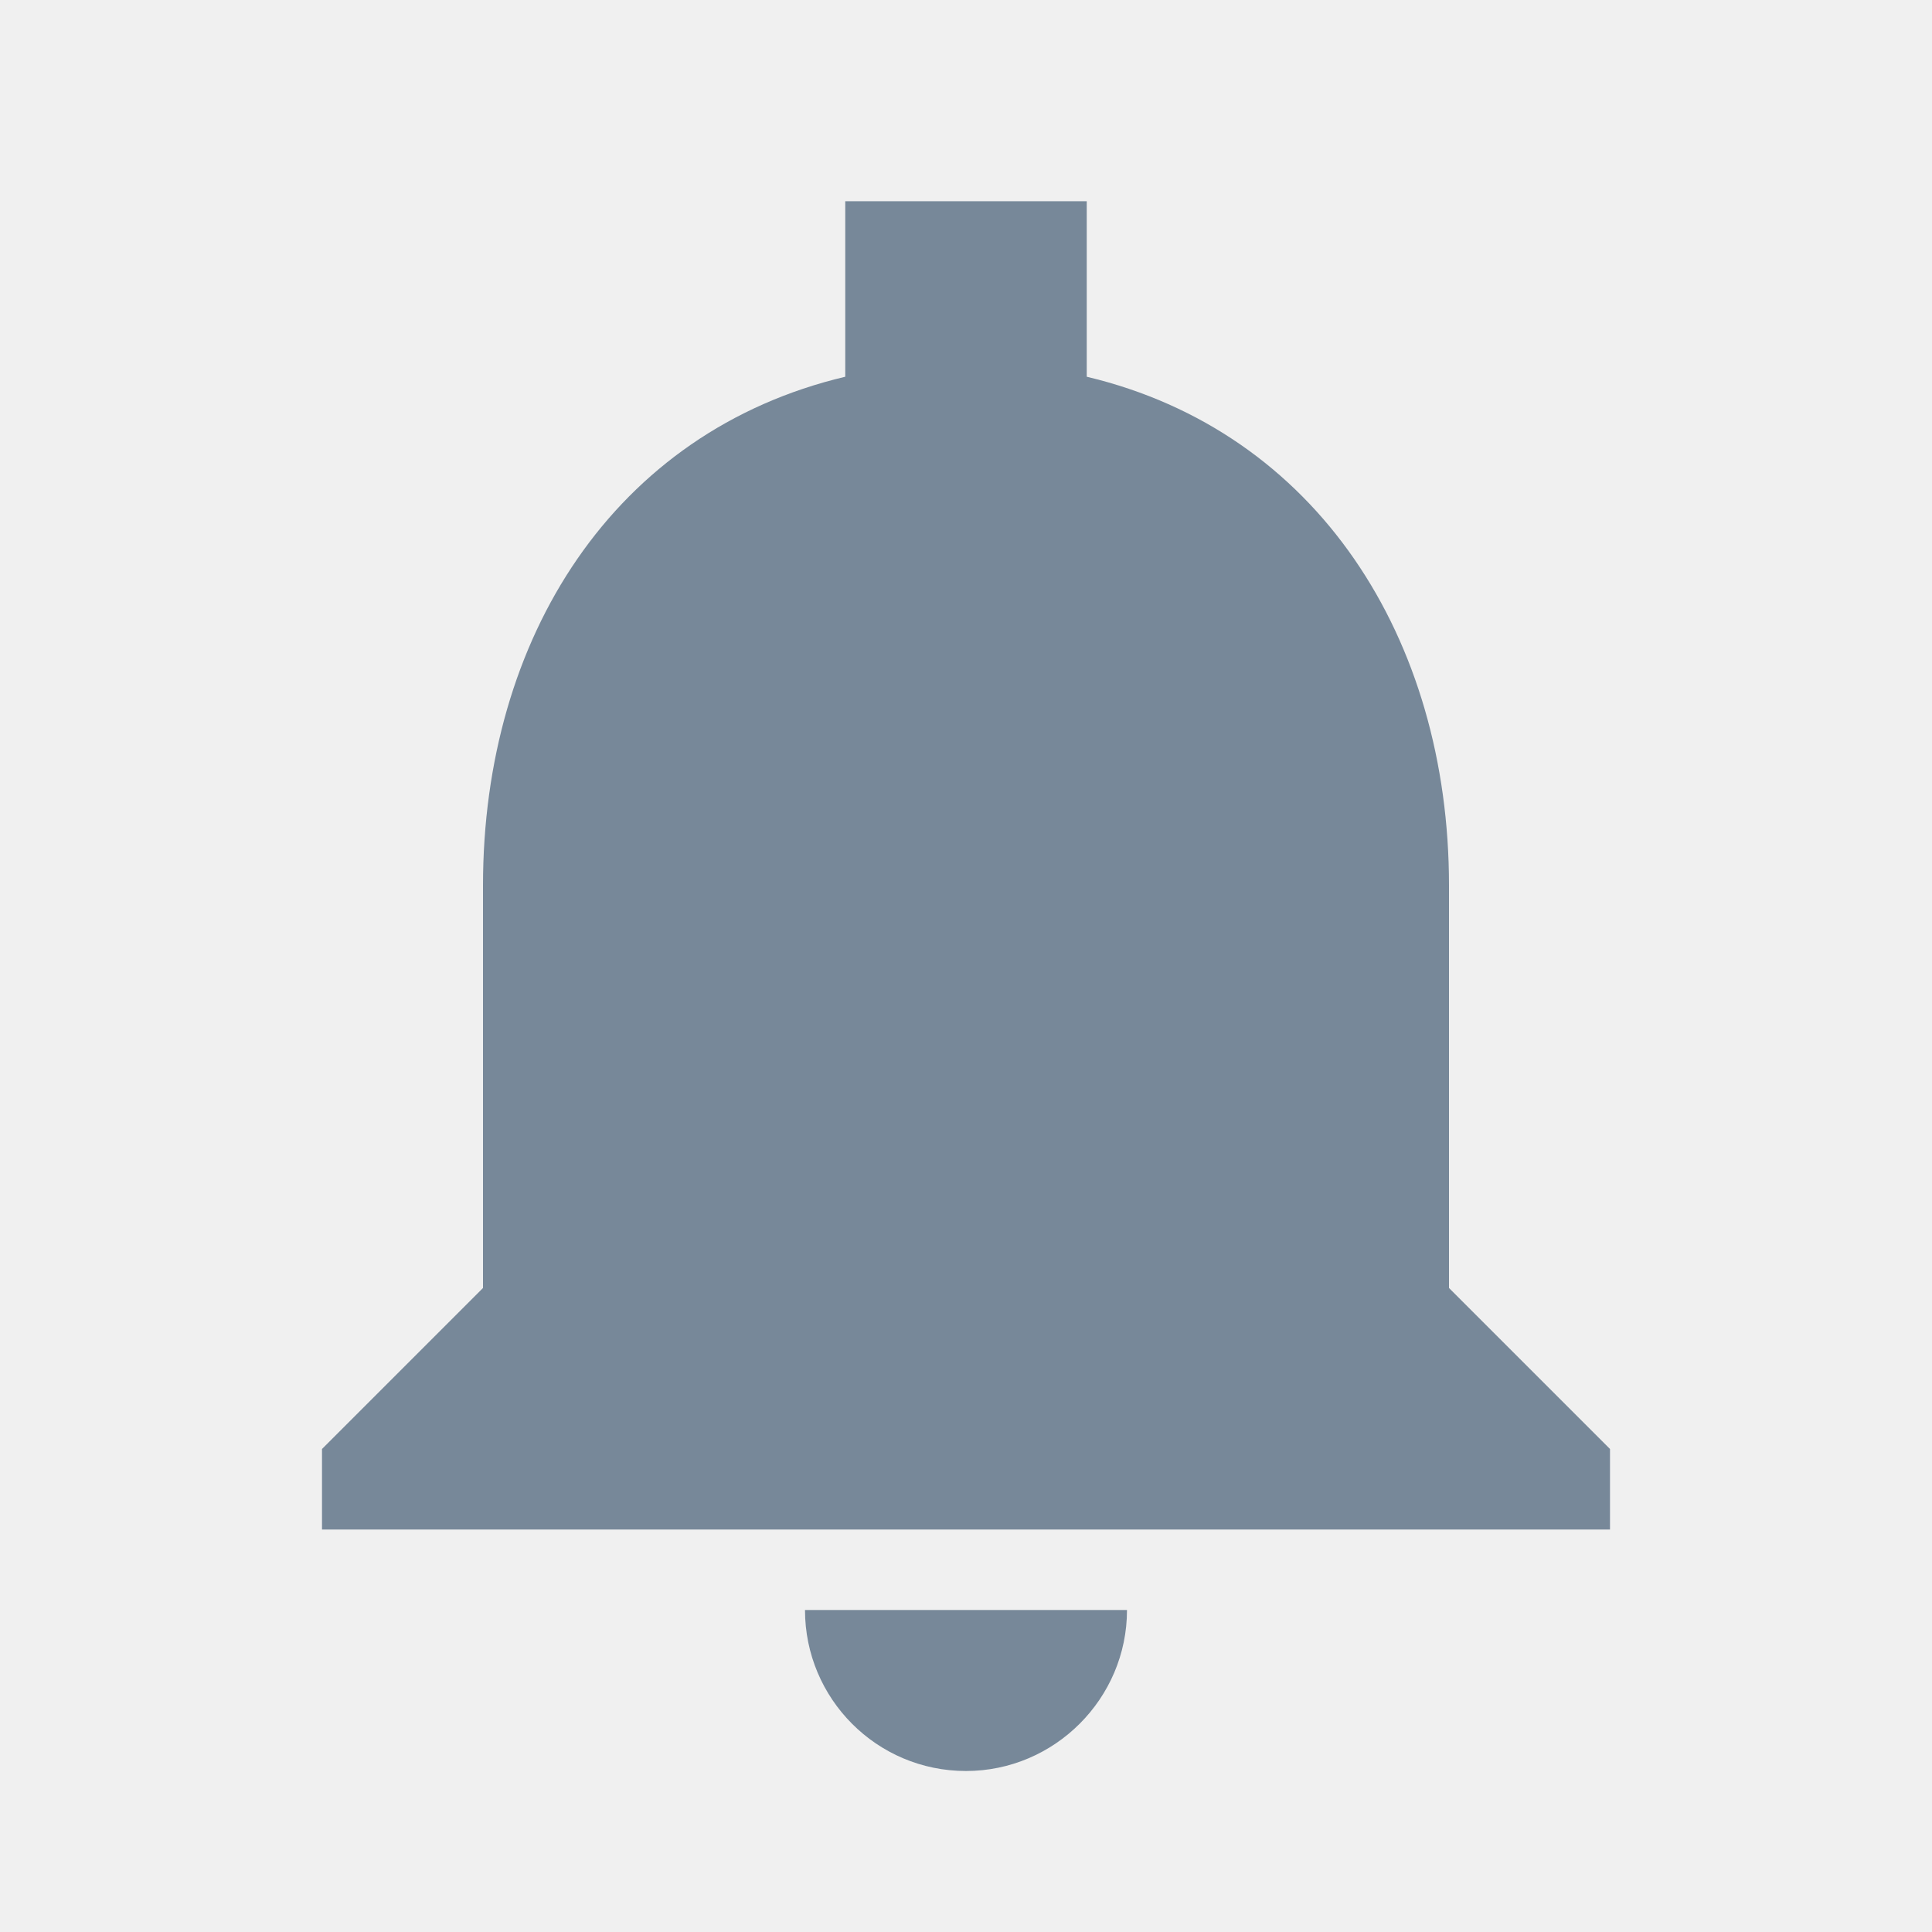
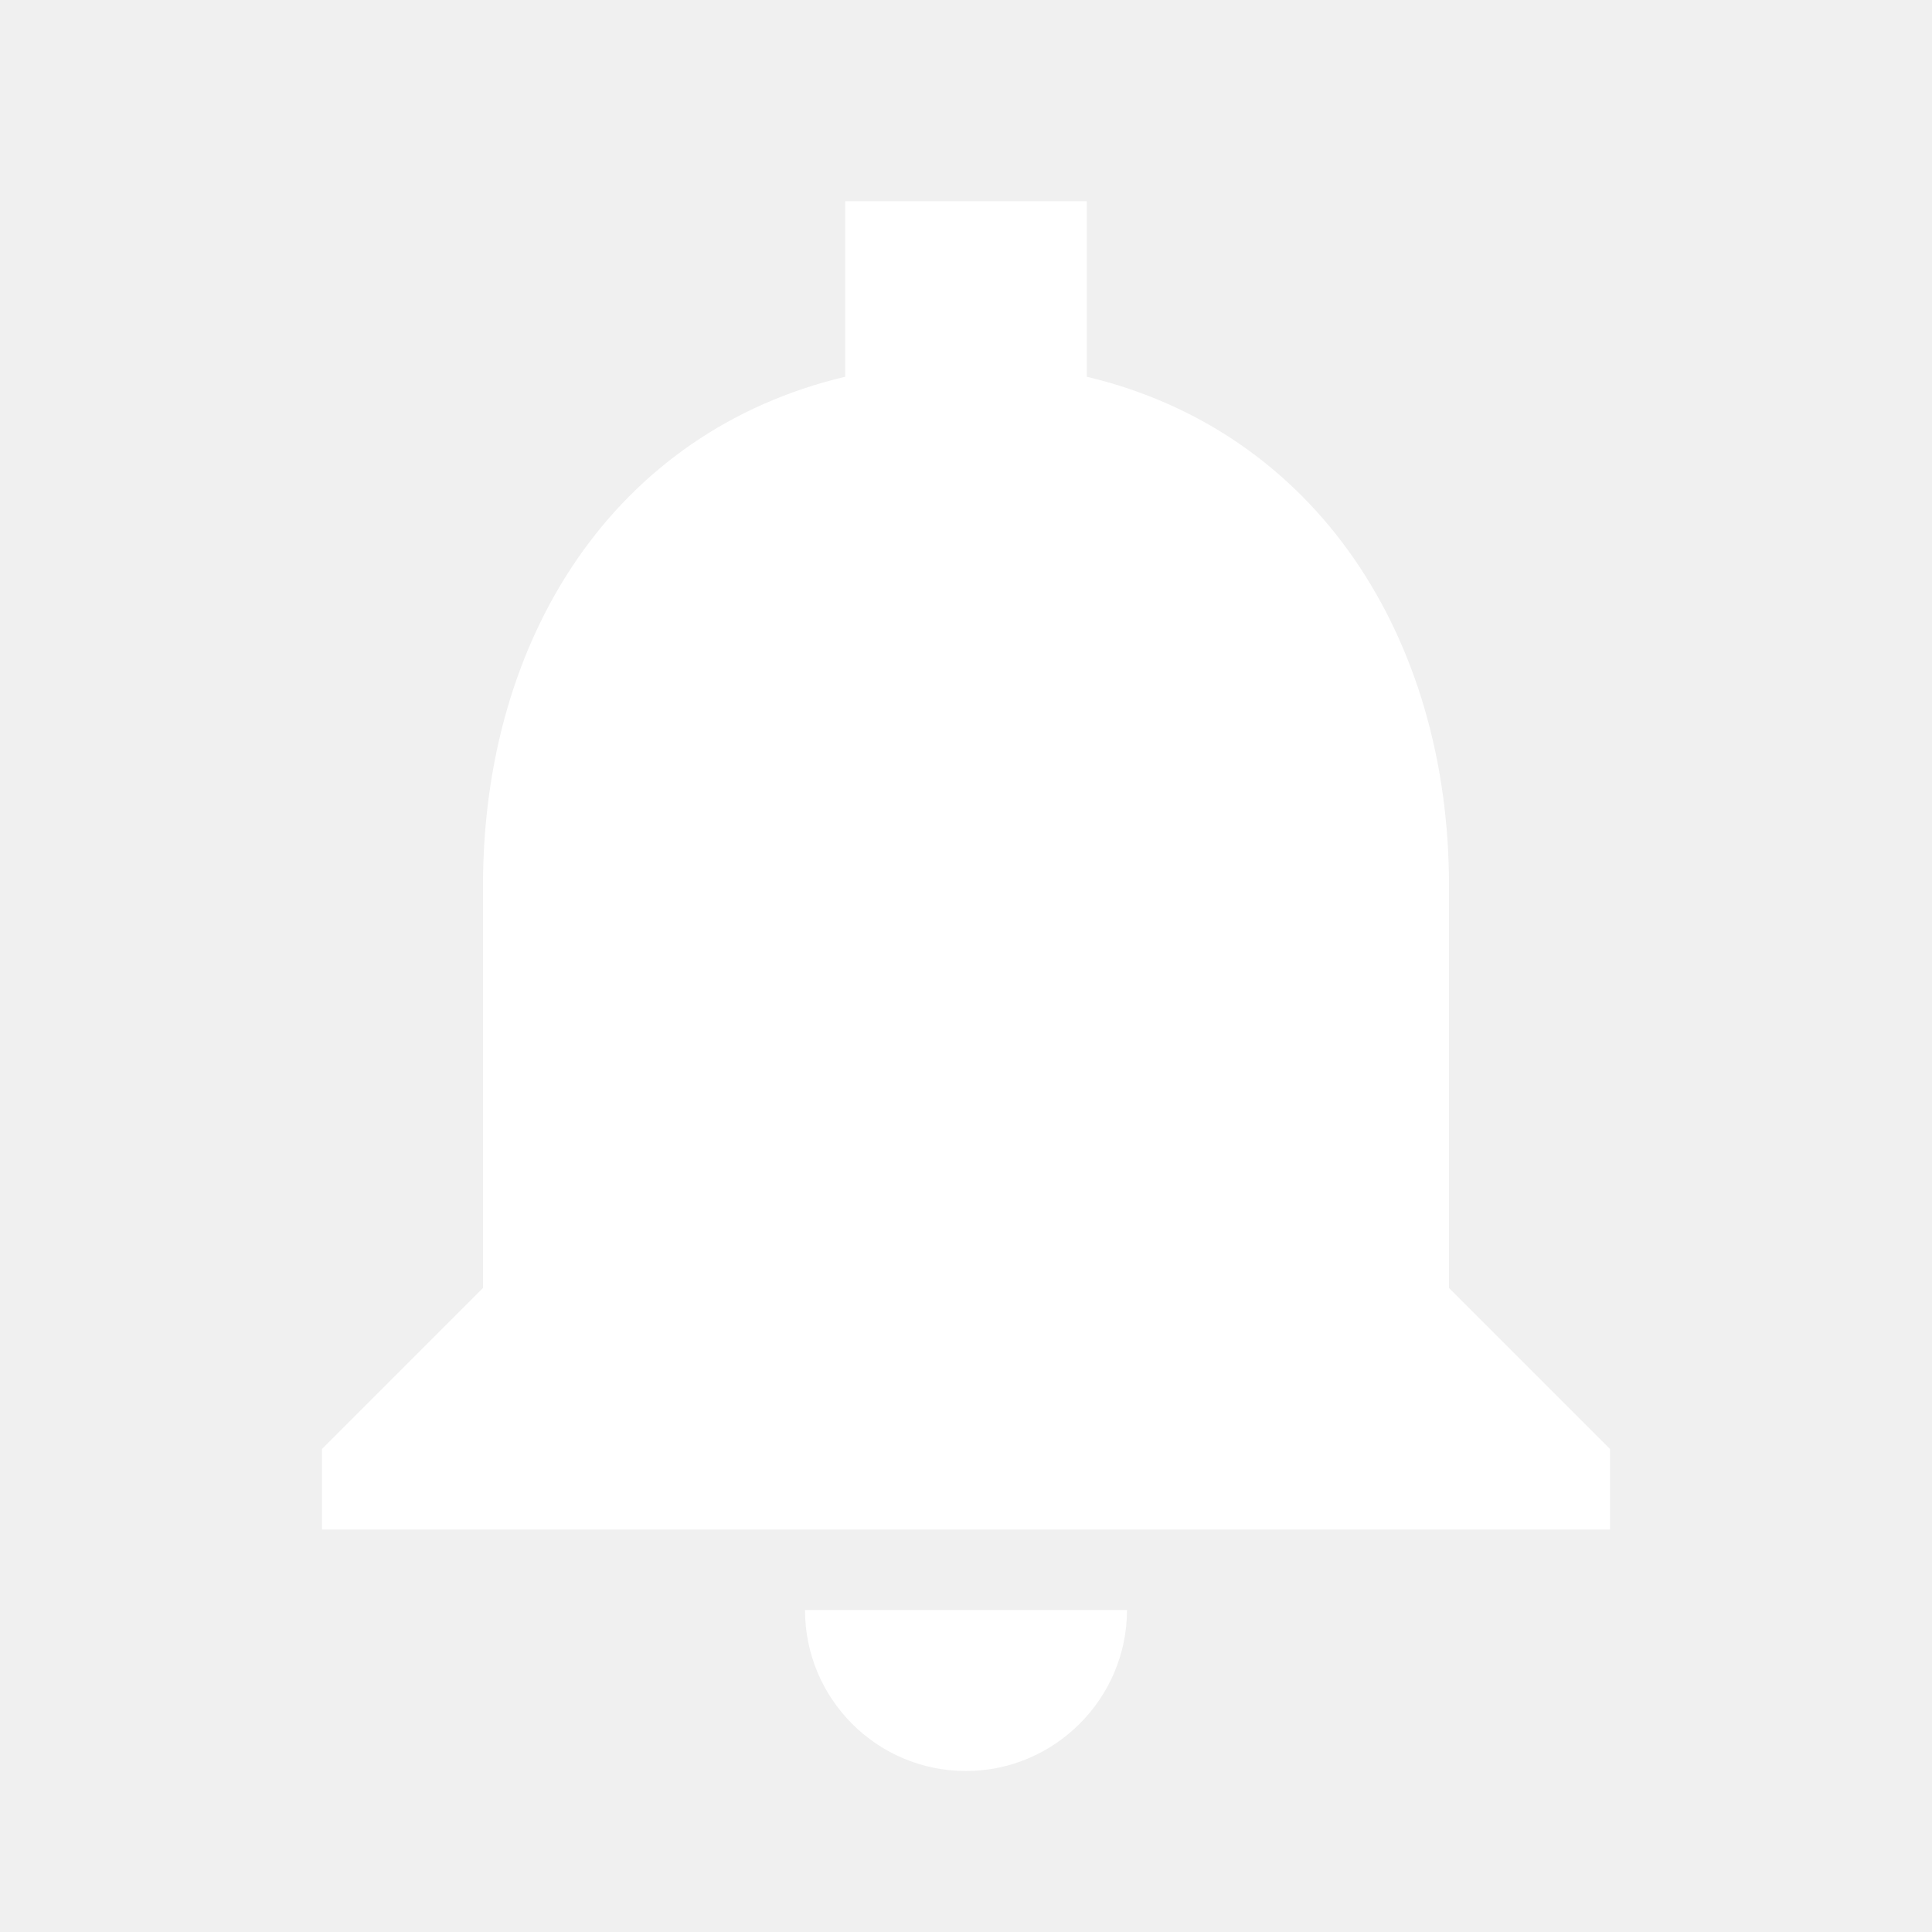
- <svg xmlns="http://www.w3.org/2000/svg" height="24px" viewBox="0 0 24 24" width="24px" fill="lightslategrey">
+ <svg xmlns="http://www.w3.org/2000/svg" height="24px" viewBox="0 0 24 24" width="24px" fill="#ffffff">
  <path d="M0 0h24v24H0V0z" fill="none" />
  <path d="M12 22c1.1 0 2-.9 2-2h-4c0 1.1.89 2 2 2zm6-6v-5c0-3.07-1.64-5.64-4.5-6.32V2.5h-3v2.18C7.63 5.36 6 7.92 6 11v5l-2 2v1h16v-1l-2-2z" />
</svg>
